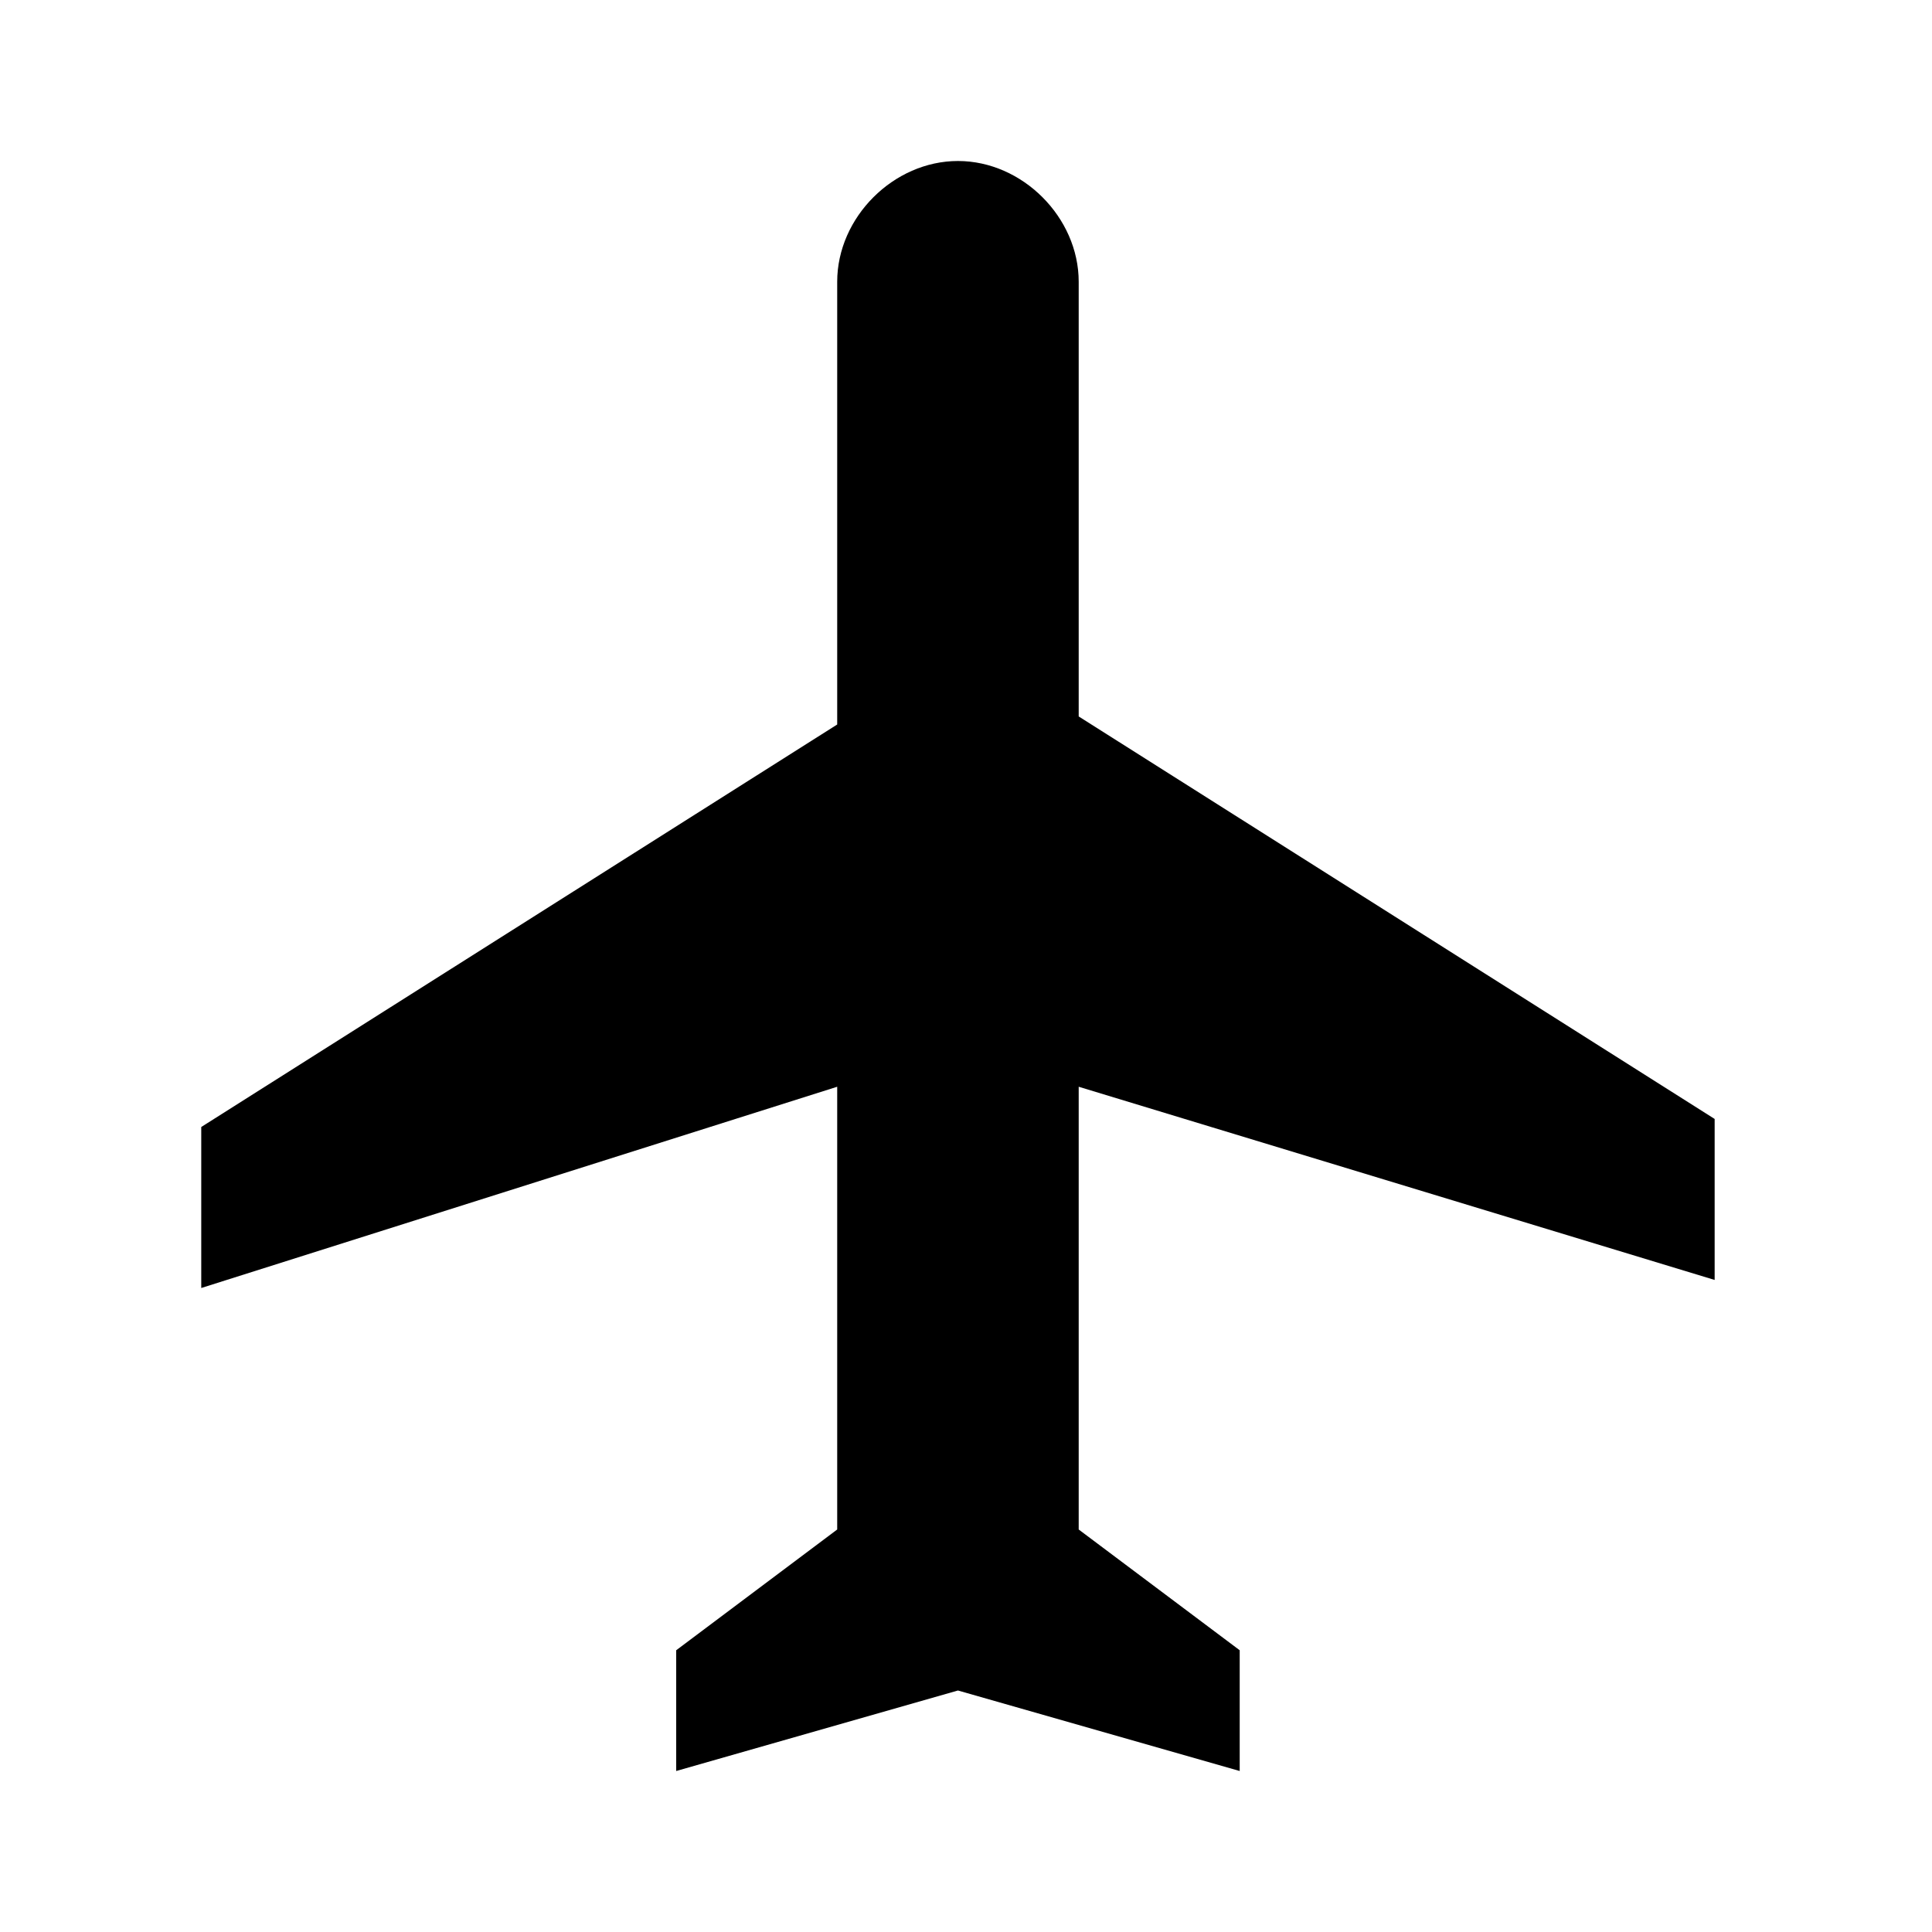
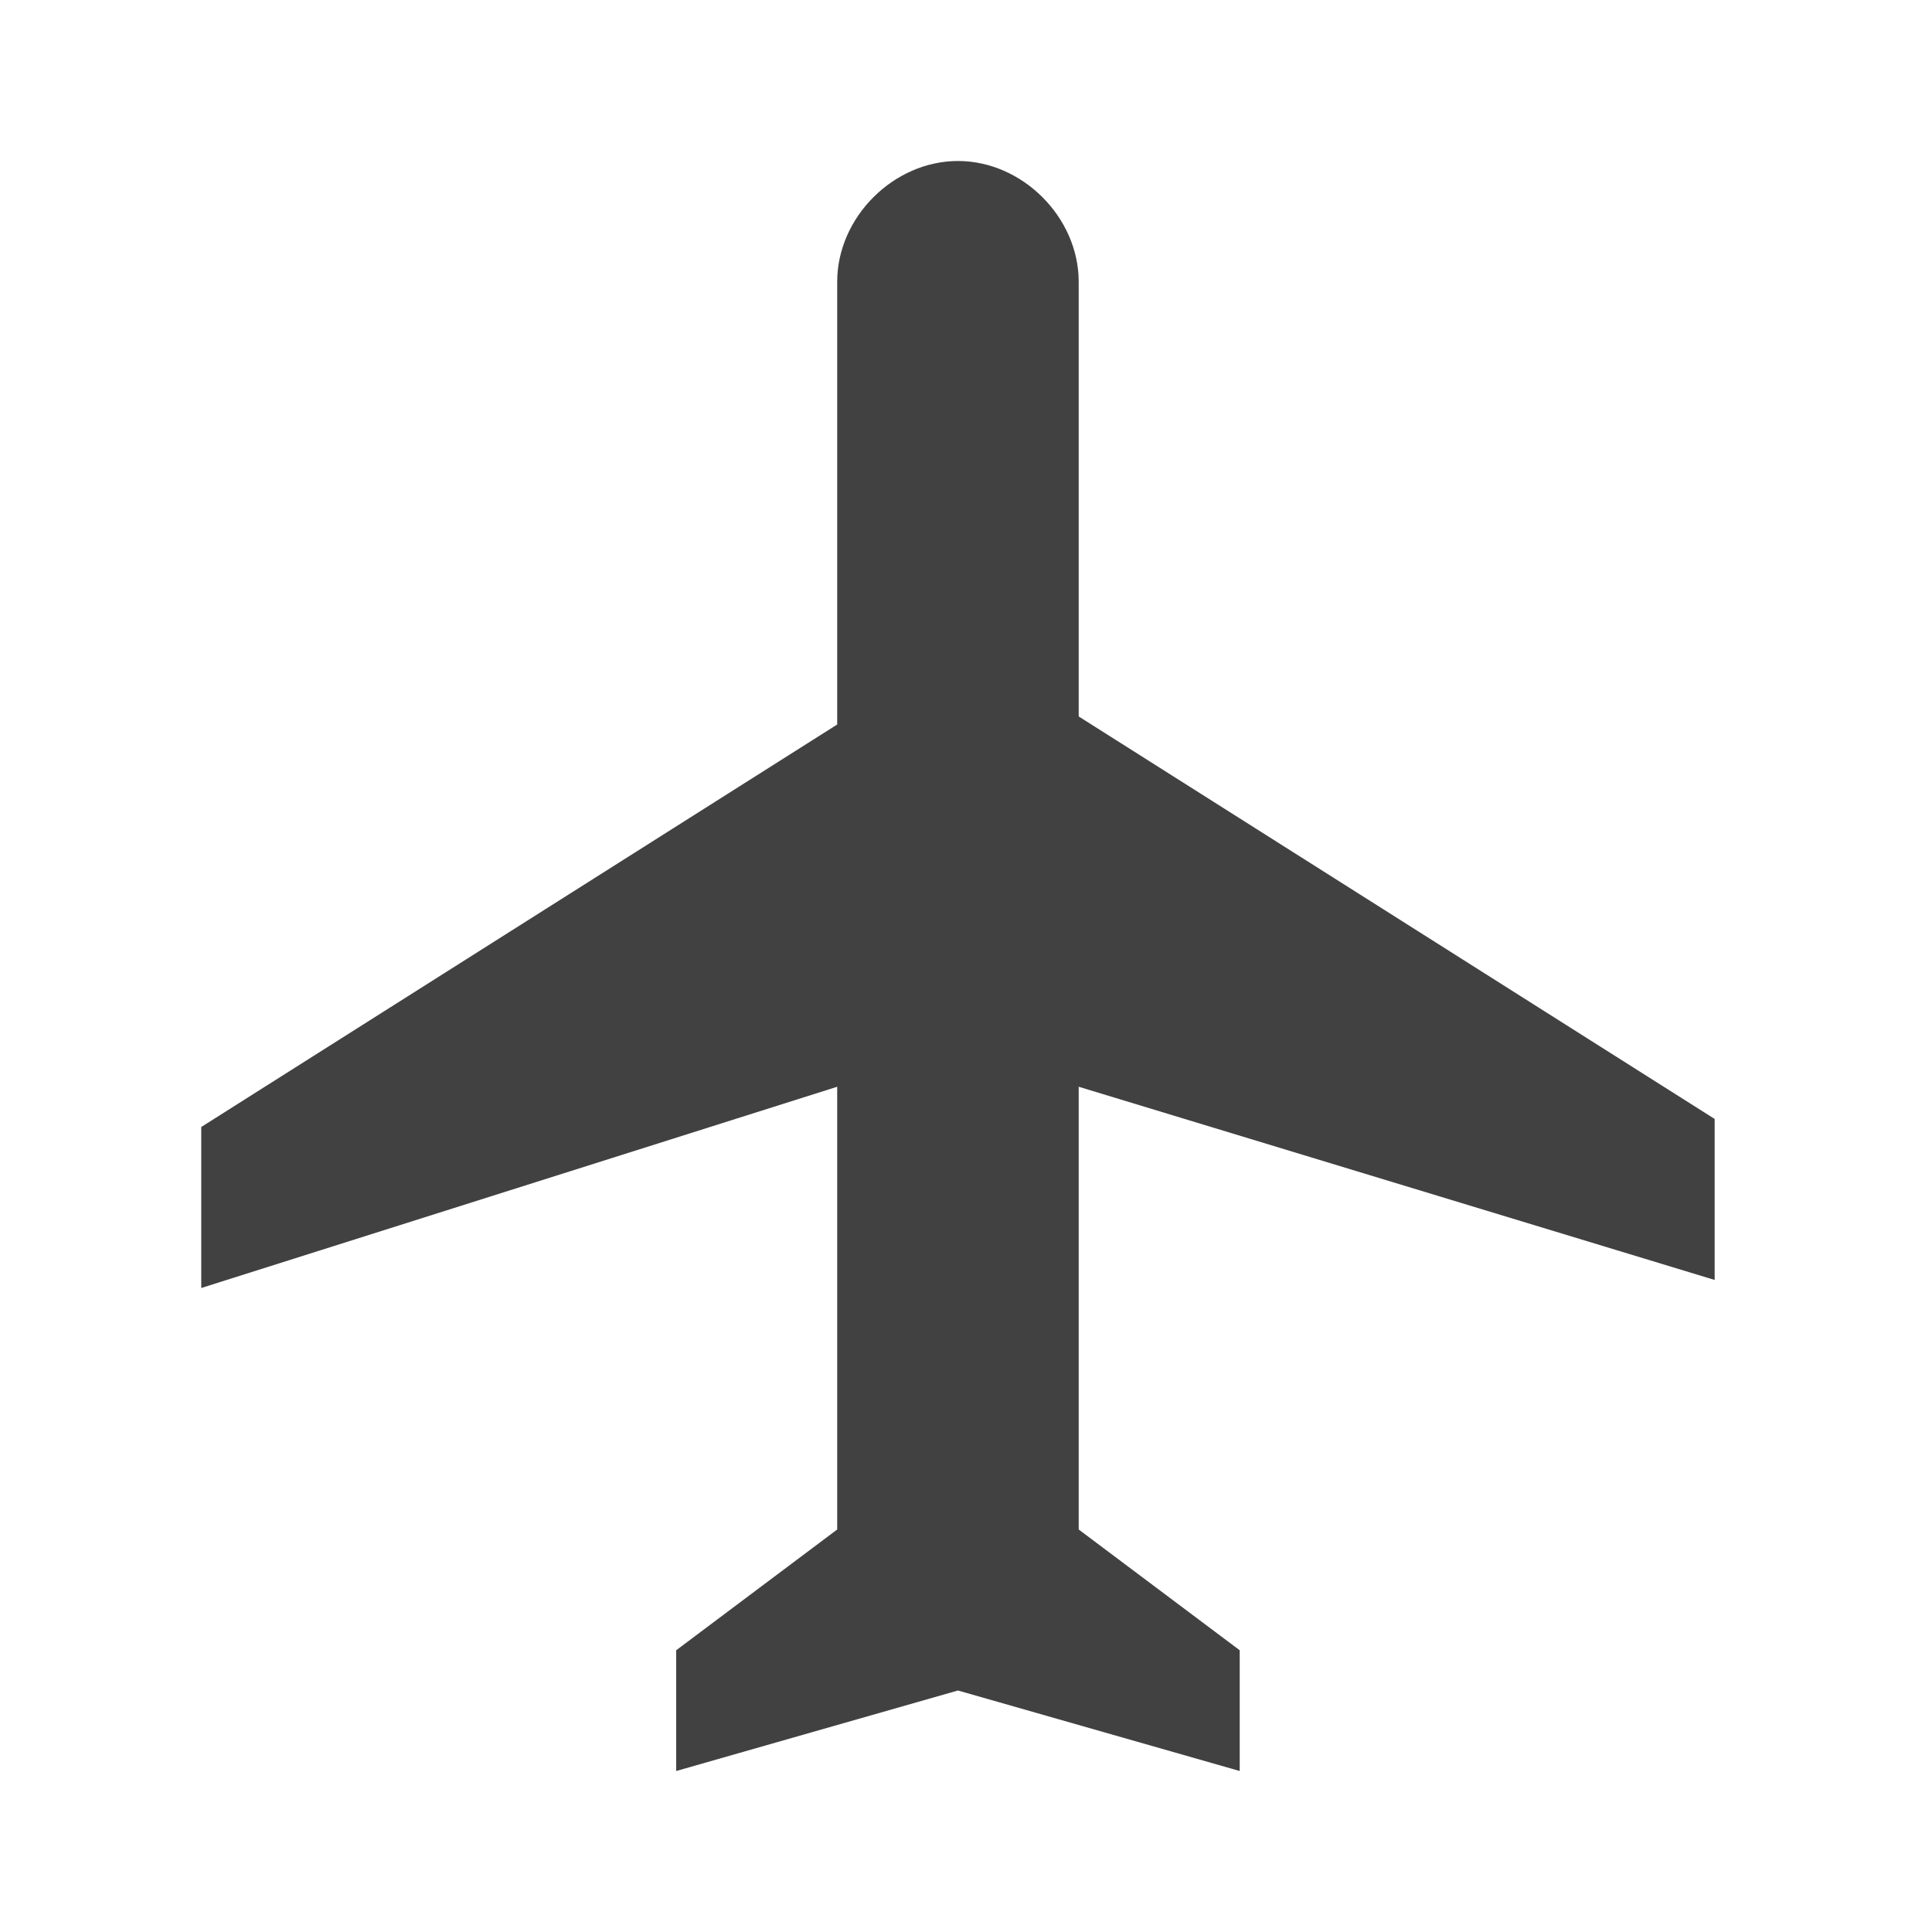
- <svg xmlns="http://www.w3.org/2000/svg" version="1.1" x="0px" y="0px" viewBox="0 0 24 24" enable-background="new 0 0 24 24" xml:space="preserve">
+ <svg xmlns="http://www.w3.org/2000/svg" version="1.1" x="0px" y="0px" fill="rgb(65, 65, 65)" viewBox="0 0 24 24" enable-background="new 0 0 24 24" xml:space="preserve">
  <g id="Template" display="none">
    <path id="Bounding_Box_7_" display="inline" fill="#5389A4" fill-opacity="0.502" d="M0,0h24v24H0V0z M2,2v20h20V2H2z" />
  </g>
  <g id="Icons">
    <g id="Close_2">
	</g>
    <path d="M21.3,15.9v-2l-7.9-5V3.5c0-0.8-0.7-1.5-1.5-1.5c-0.8,0-1.5,0.7-1.5,1.5v5.5l-7.9,5v2l7.9-2.5v5.5l-2,1.5   v1.5l3.5-1l3.5,1v-1.5l-2-1.5v-5.5L21.3,15.9z" />
  </g>
  <g id="Names" display="none">
</g>
  <g id="Numbers" display="none">
</g>
</svg>
